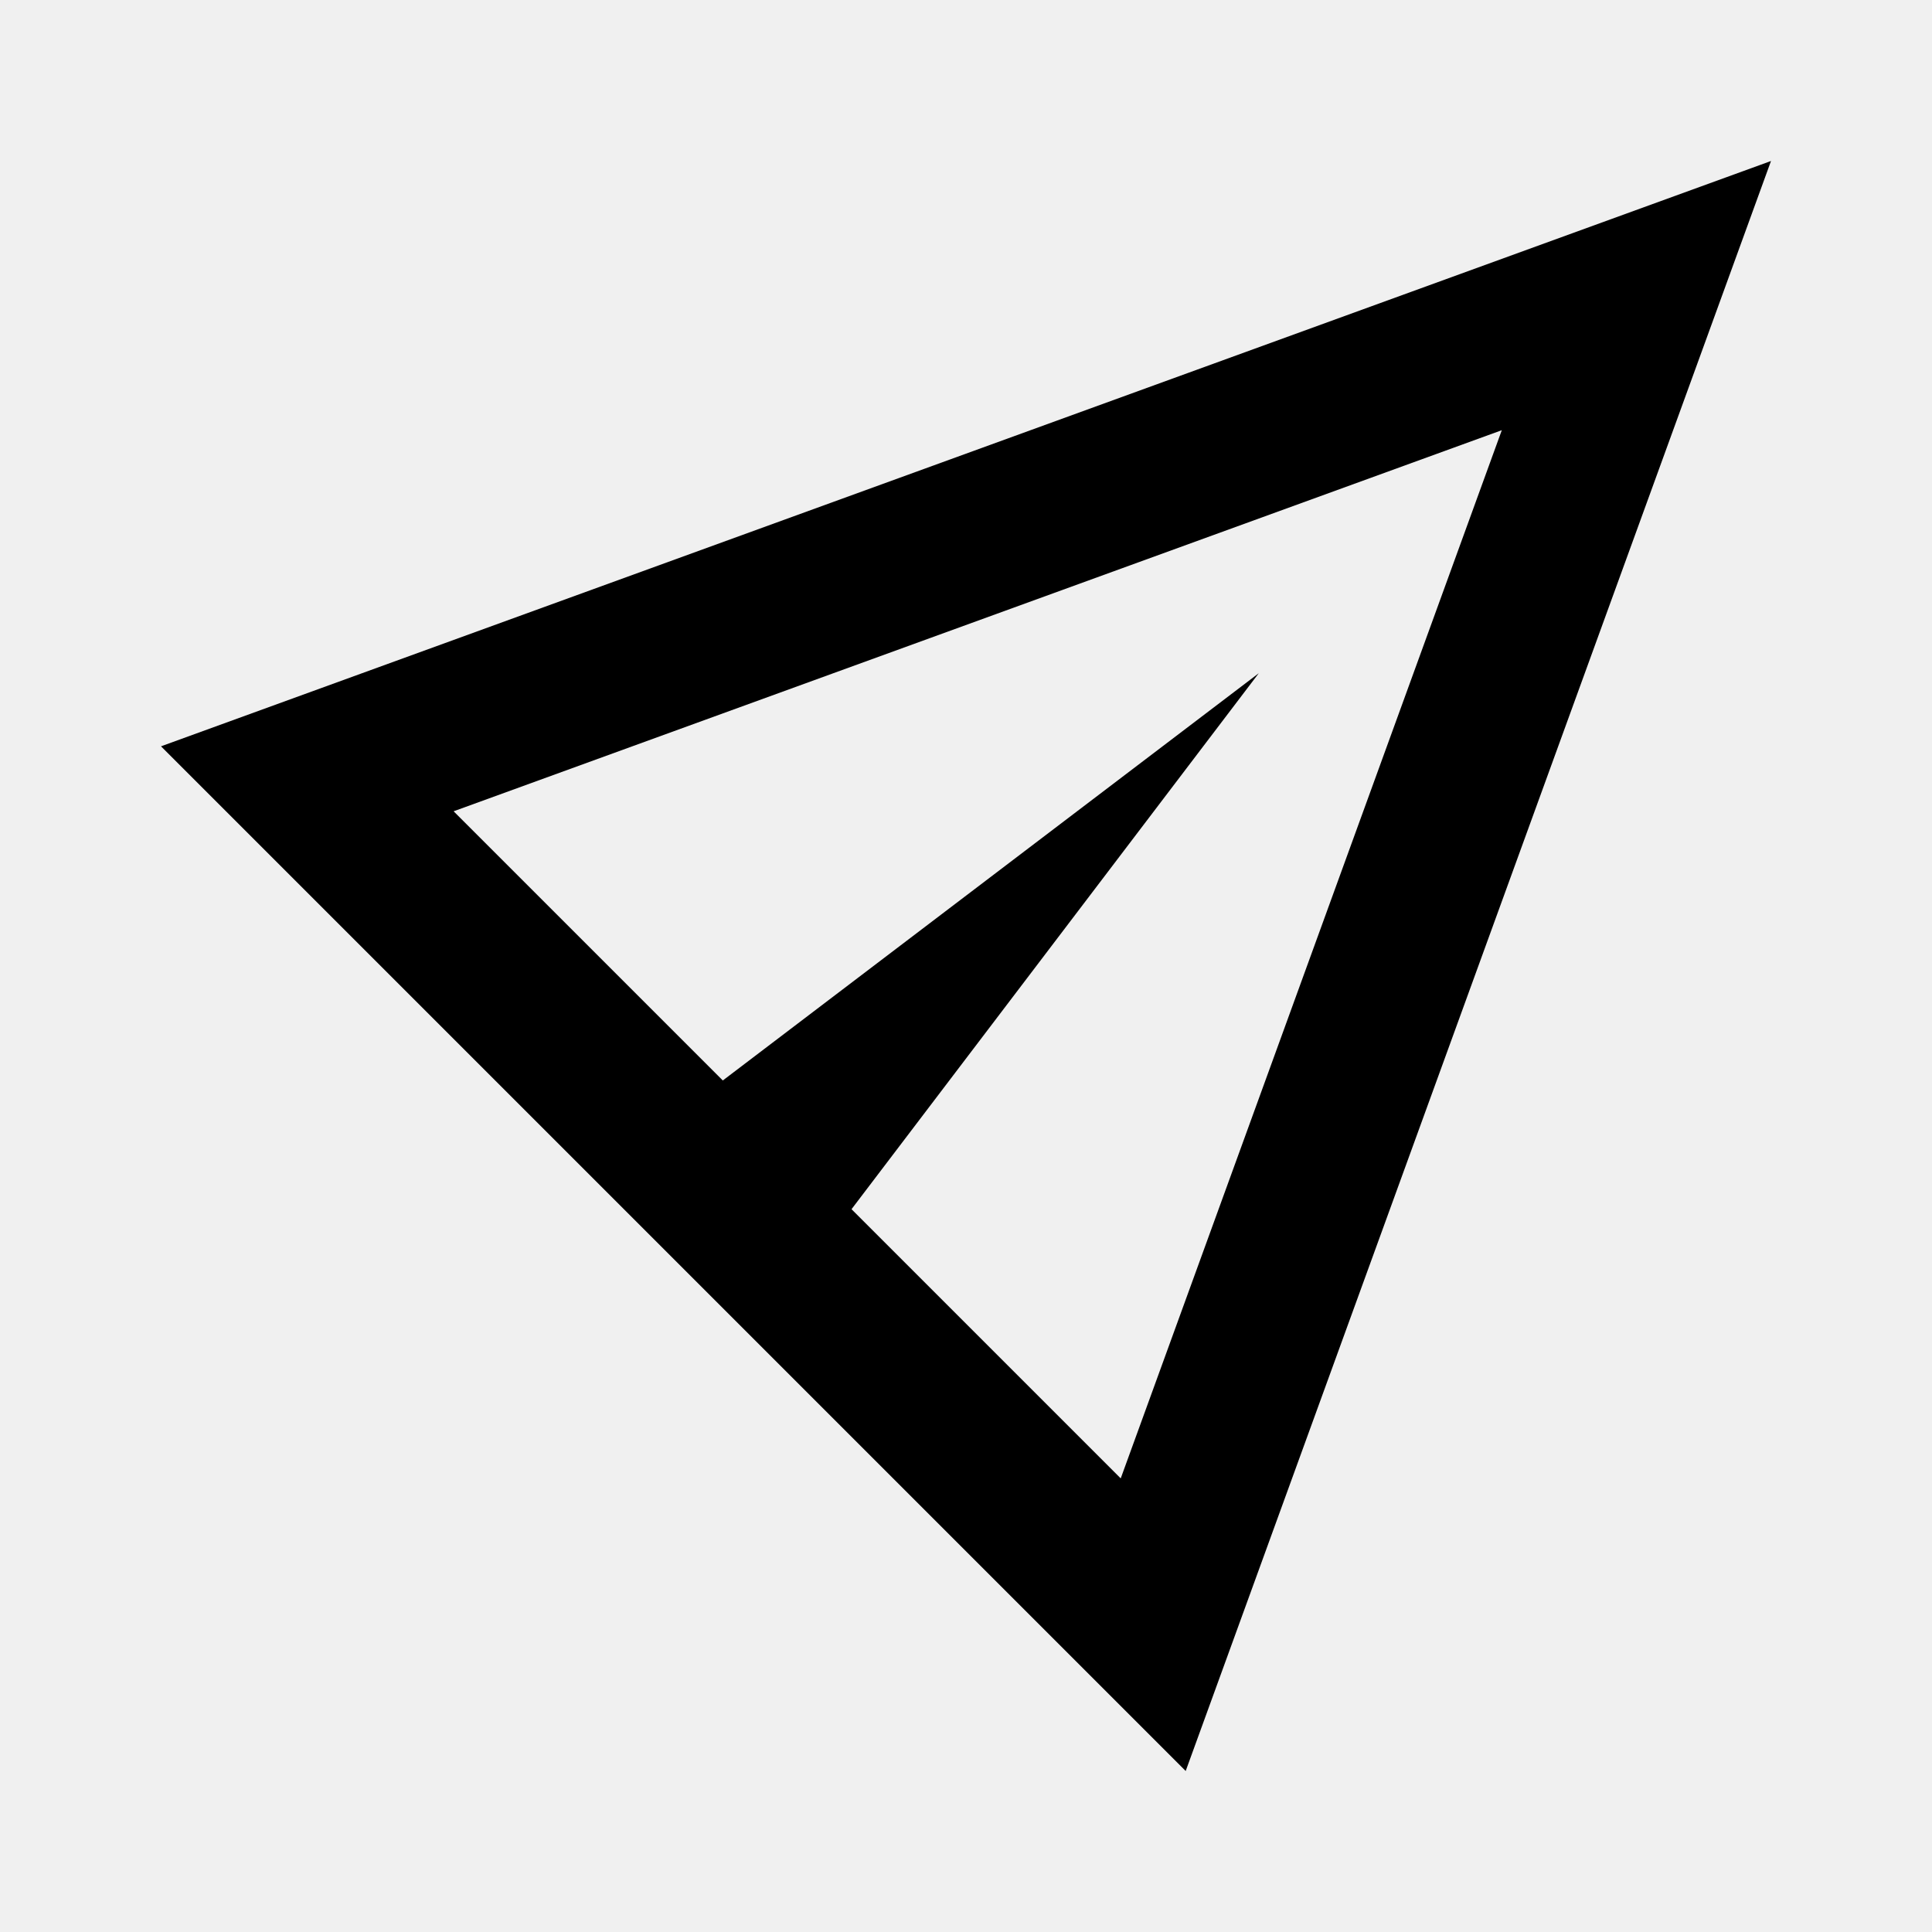
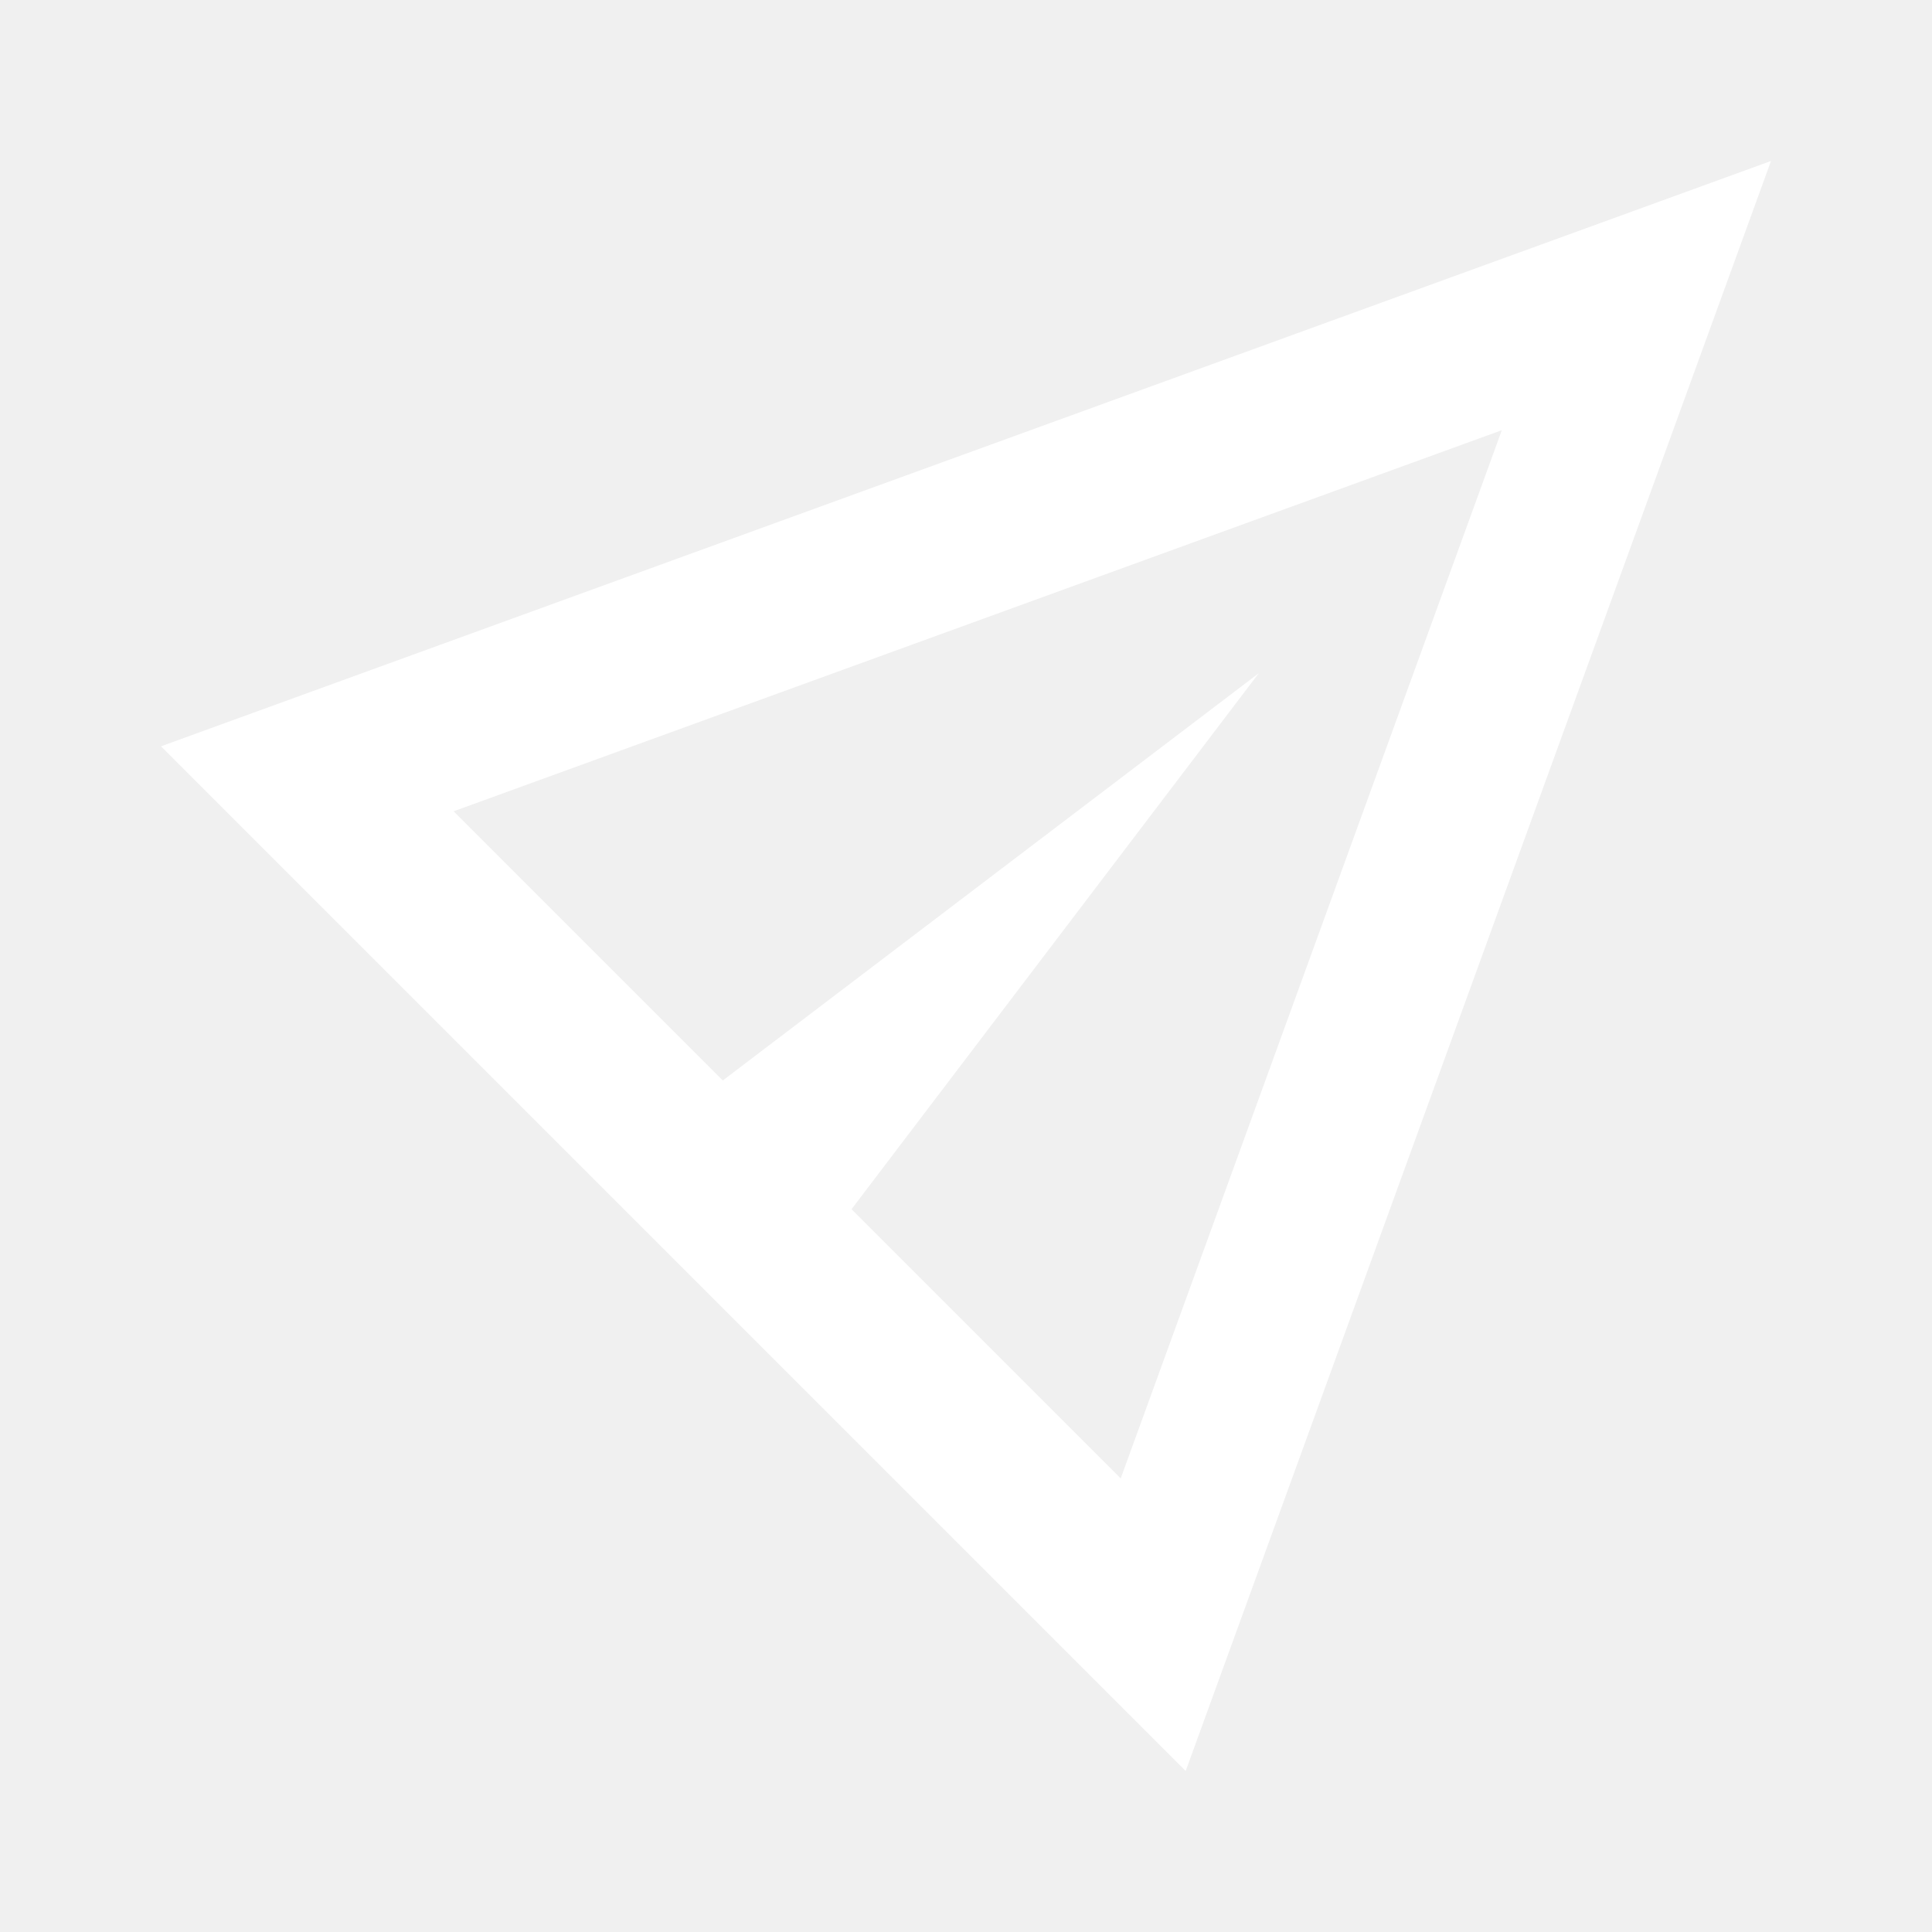
<svg xmlns="http://www.w3.org/2000/svg" width="24" height="24" viewBox="0 0 24 24" fill="none">
-   <path d="M22 2L2 9.271L14.729 22L22 2ZM18.656 5.344L13.922 18.365L10.578 15.021L15.637 8.363L8.979 13.422L5.635 10.078L18.656 5.344Z" fill="black" />
+   <path d="M22 2L2 9.271L14.729 22L22 2ZM18.656 5.344L13.922 18.365L10.578 15.021L15.637 8.363L8.979 13.422L5.635 10.078L18.656 5.344Z" fill="white" />
</svg>
